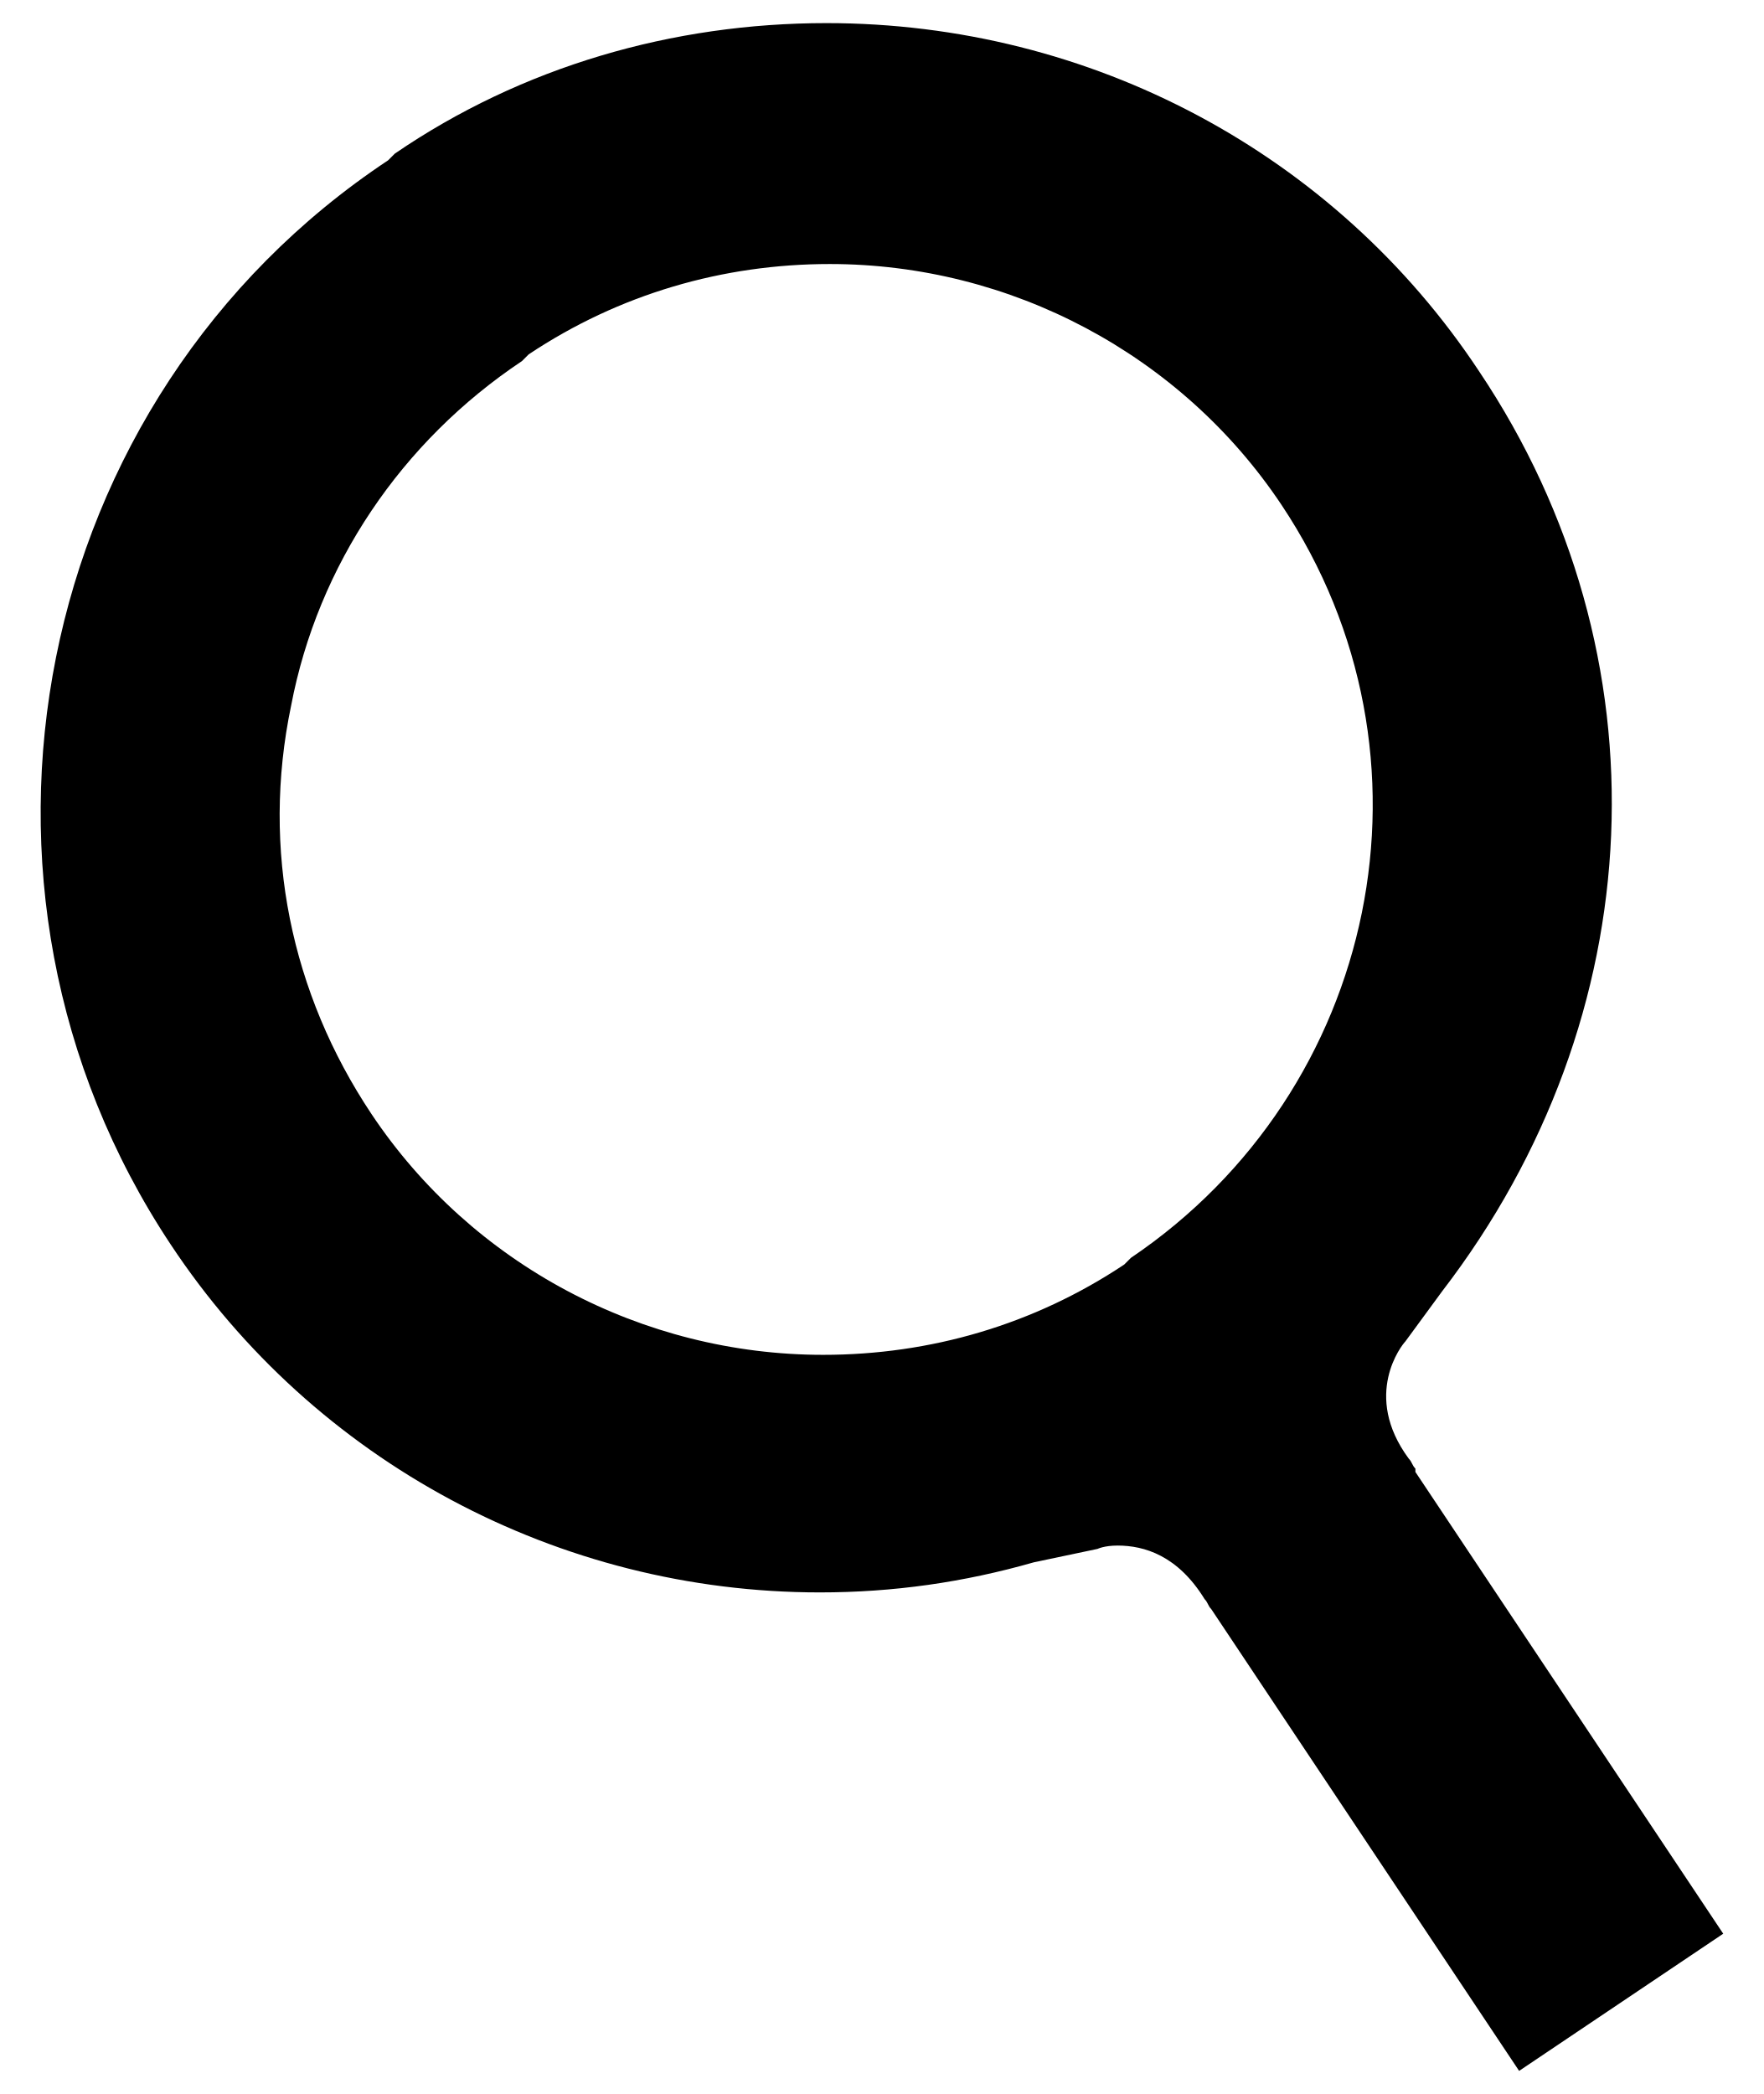
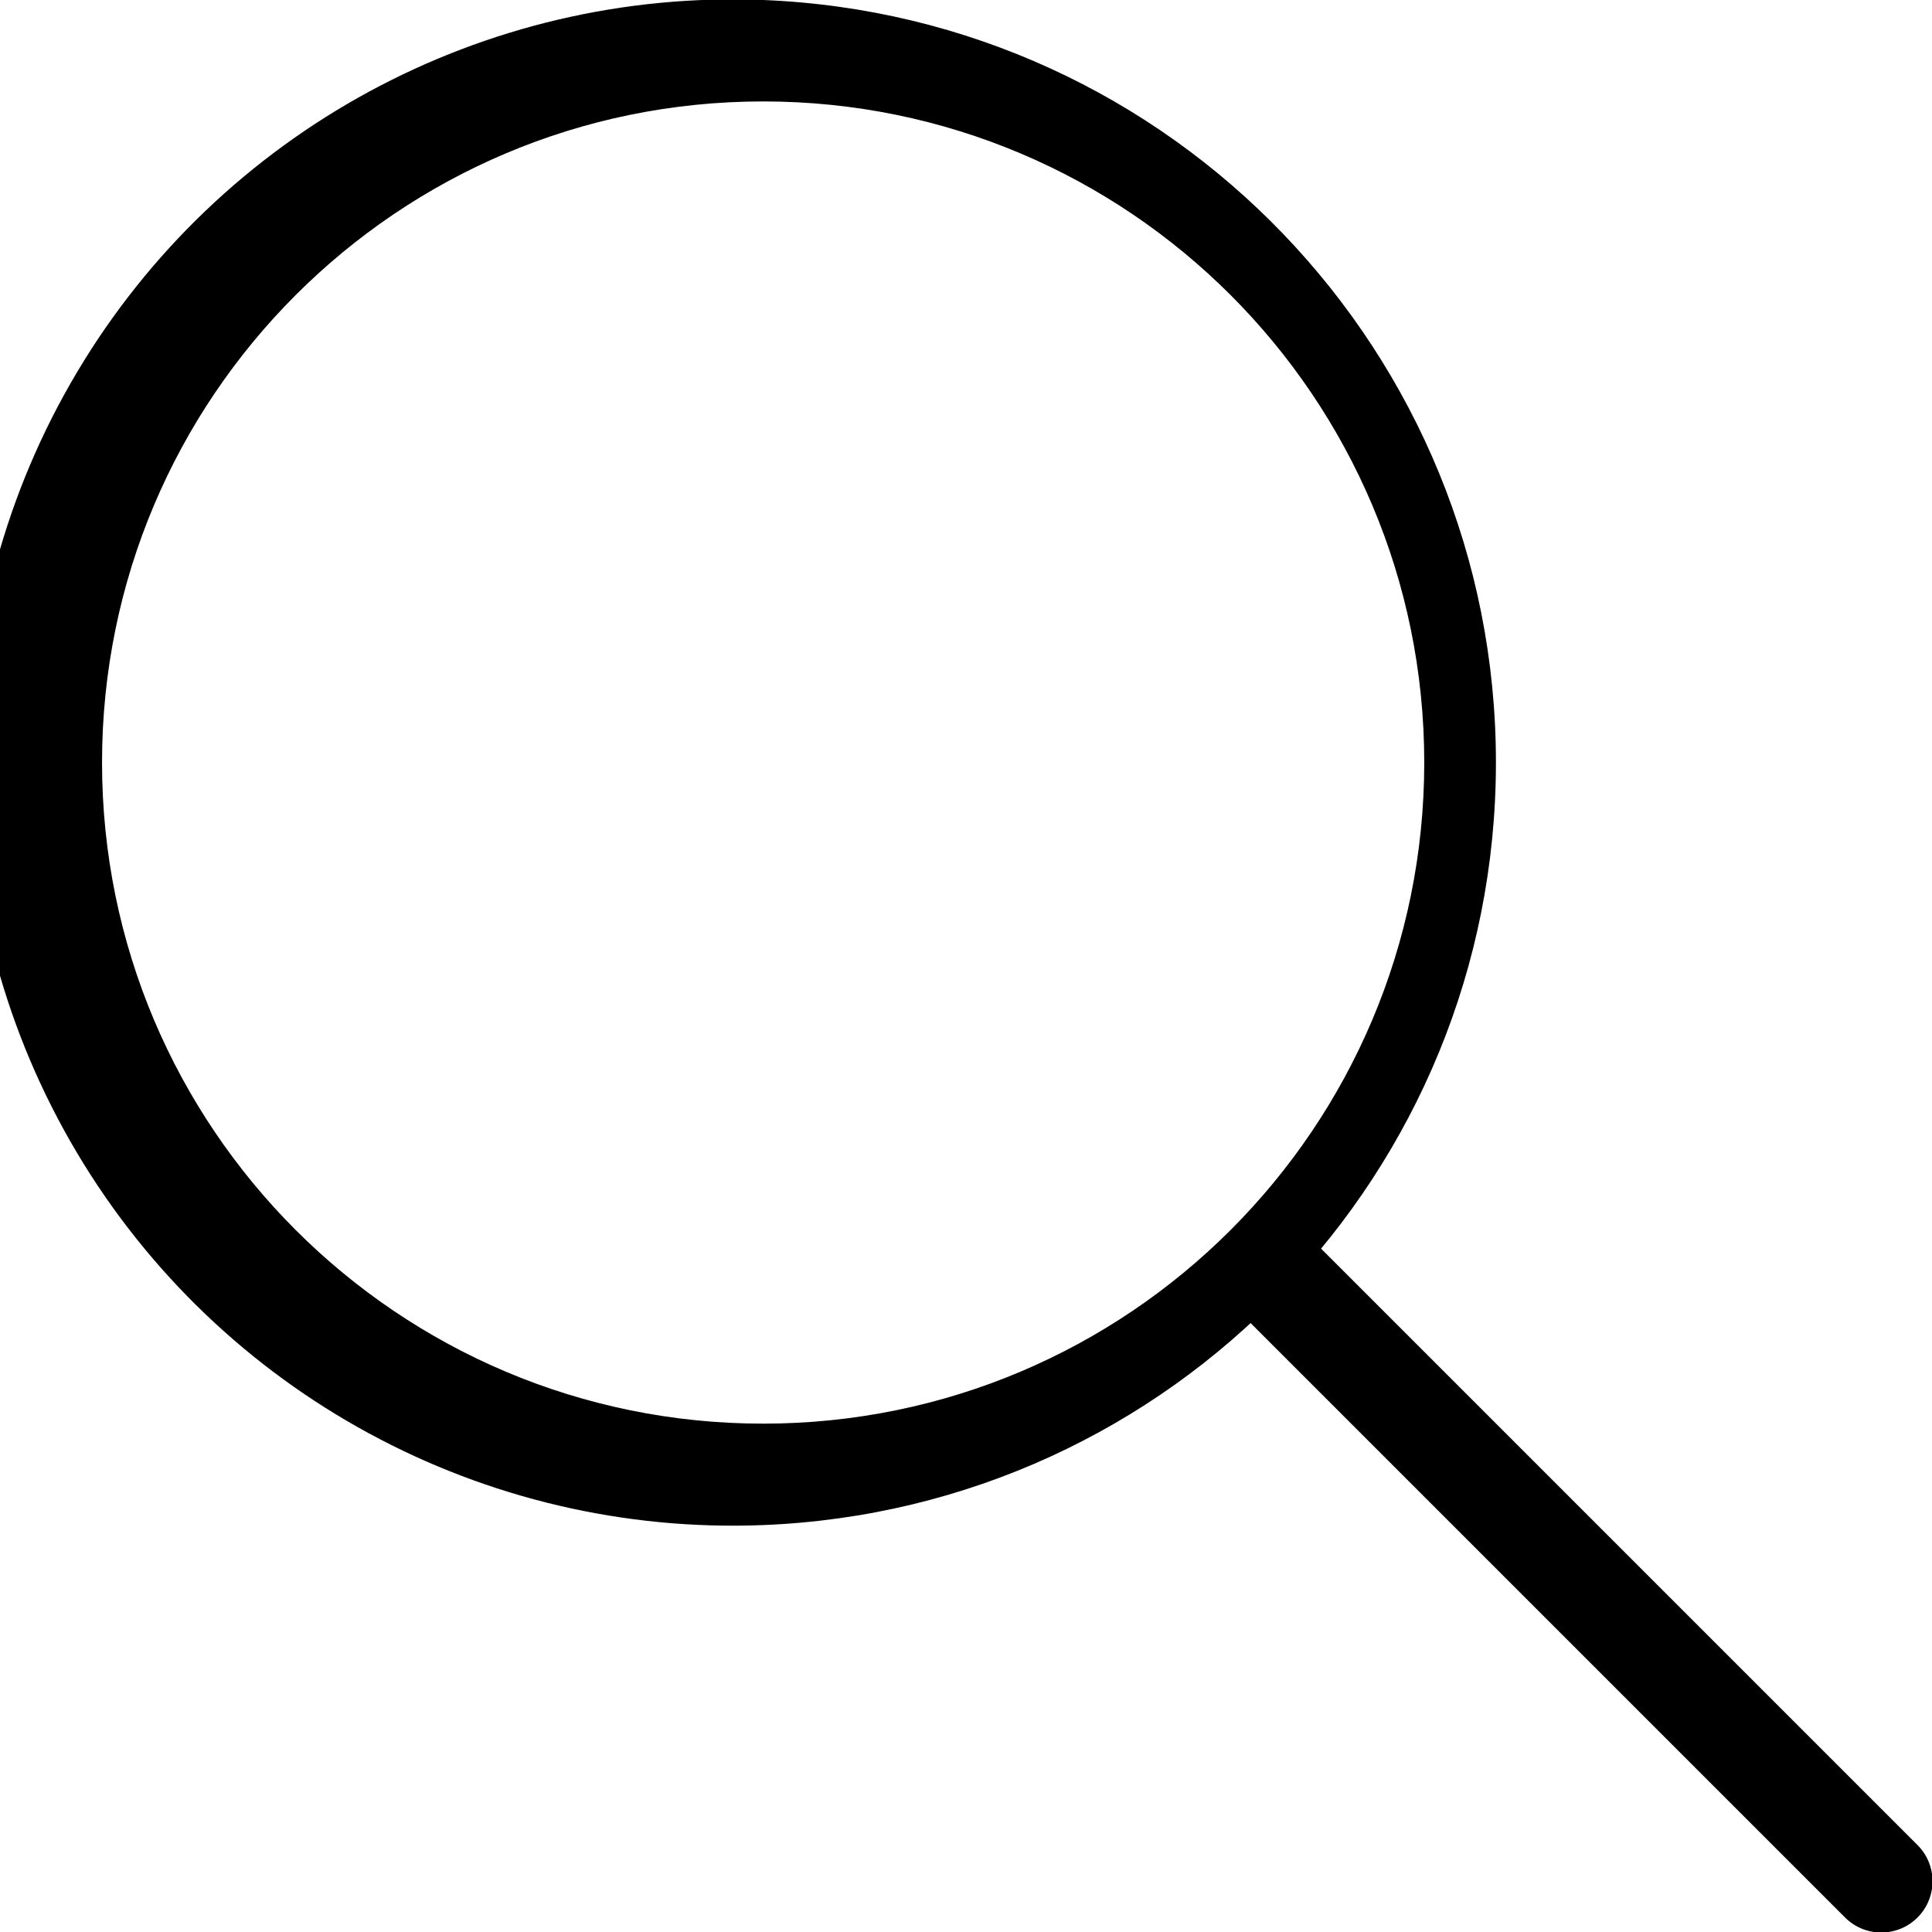
- <svg xmlns="http://www.w3.org/2000/svg" width="16" height="19" viewBox="0 0 52.7 62.2">
-   <path d="M45.4,61.7l-9.2-13.8c-0.1-0.1-0.1-0.2-0.2-0.3c-0.8-1.3-1.8-1.6-2.6-1.6c-0.4,0-0.6,0.1-0.6,0.1l-1.9,0.4   c-2.1,0.6-4.2,0.9-6.4,0.9l0,0c-7.8,0-15.1-3.9-19.4-10.4c-7.1-10.7-4.2-25.3,6.5-32.4l0.2-0.2c3.8-2.6,8.3-3.9,12.9-3.9   c7.9,0,15.2,3.9,19.5,10.4c5.7,8.5,5.2,19.3-1.1,27.5L42,39.9c-0.1,0.1-1.3,1.6,0.1,3.5c0.1,0.1,0.1,0.2,0.2,0.3l0,0.1l9.2,13.8   L45.4,61.7z M24.8,7.7c-3.2,0-6.3,0.9-9,2.7l-0.2,0.2c-3.6,2.4-6.1,6.1-6.9,10.3c-0.9,4.3,0,8.6,2.4,12.2c3,4.5,8.1,7.2,13.5,7.2   c3.2,0,6.3-0.9,9-2.7l0.2-0.2c7.4-5,9.5-15,4.5-22.5C35.3,10.4,30.2,7.7,24.8,7.7z" />
+ <svg xmlns="http://www.w3.org/2000/svg" width="16" height="16" viewBox="0 0 16 16">
+   <path d="M15.88 15.28a.42.42 0 1 1-.6.6L10.2 10.8a.42.42 0 1 1 .6-.6l5.08 5.08zm-9.56-2.65A6.32 6.32 0 1 1 6.32 0a6.32 6.32 0 0 1 0 12.63zm0-.84a5.47 5.47 0 1 0 0-10.95 5.47 5.47 0 0 0 0 10.95z" fill="#000" fill-rule="nonzero" />
</svg>
